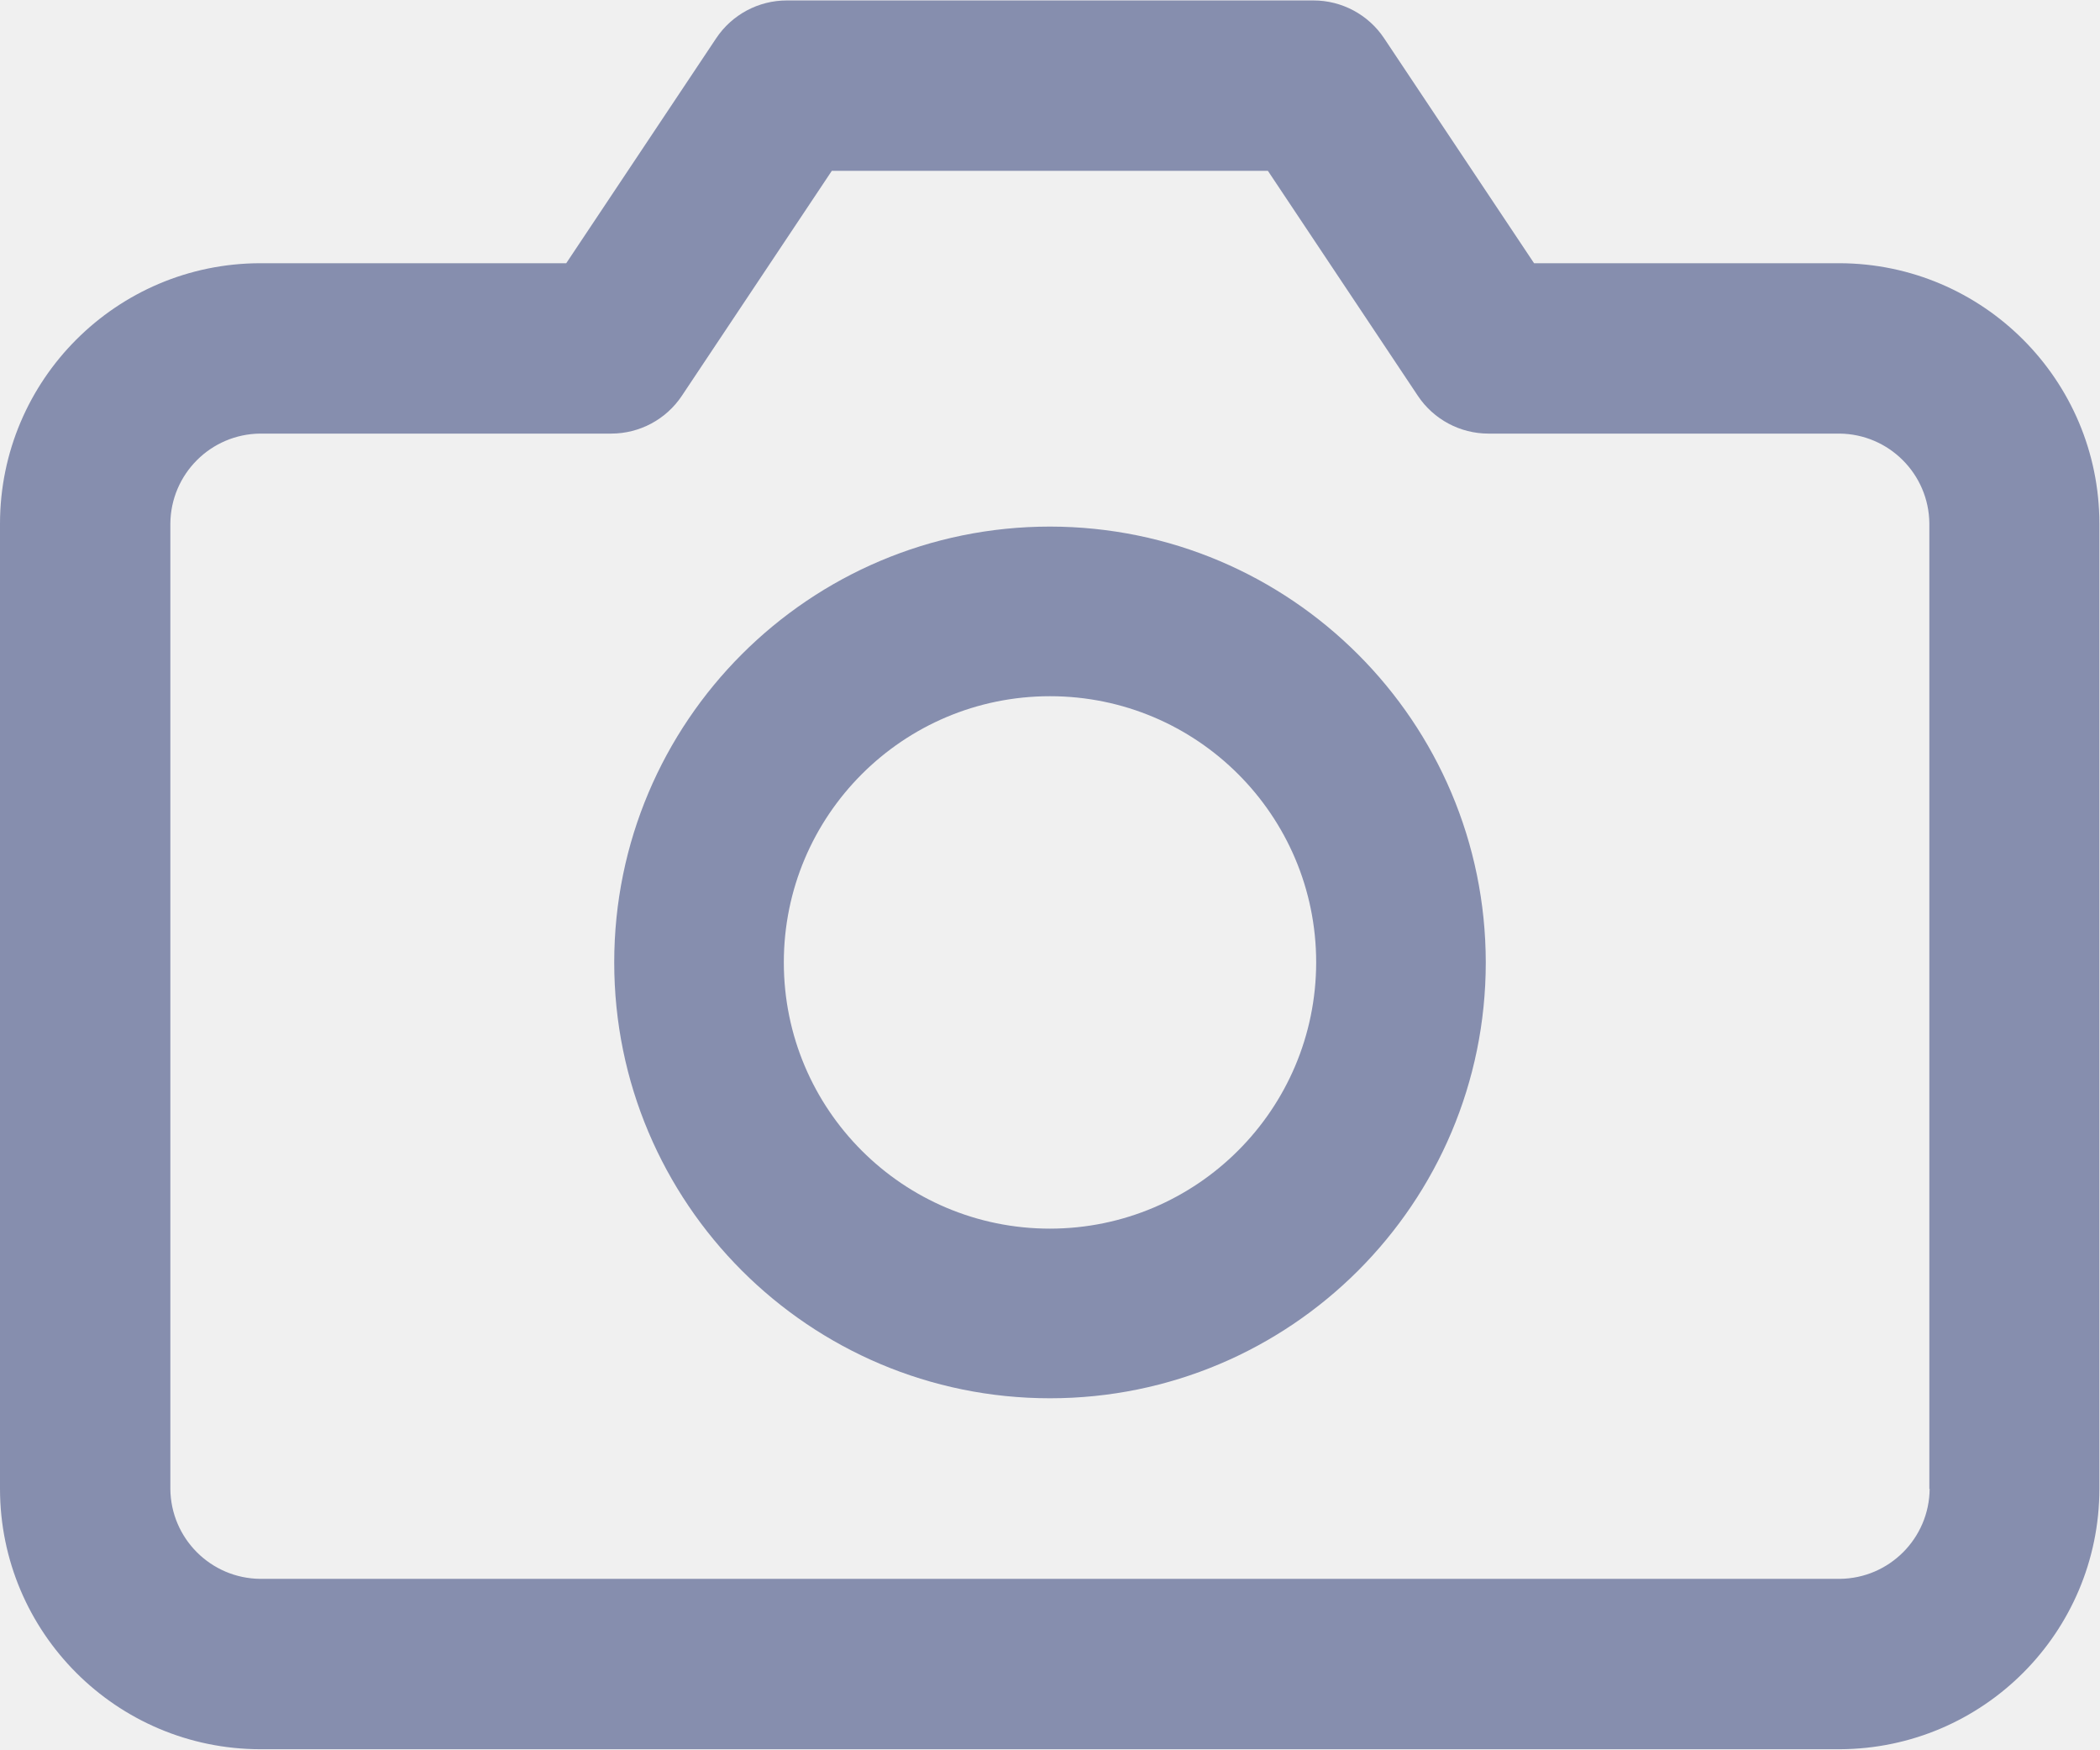
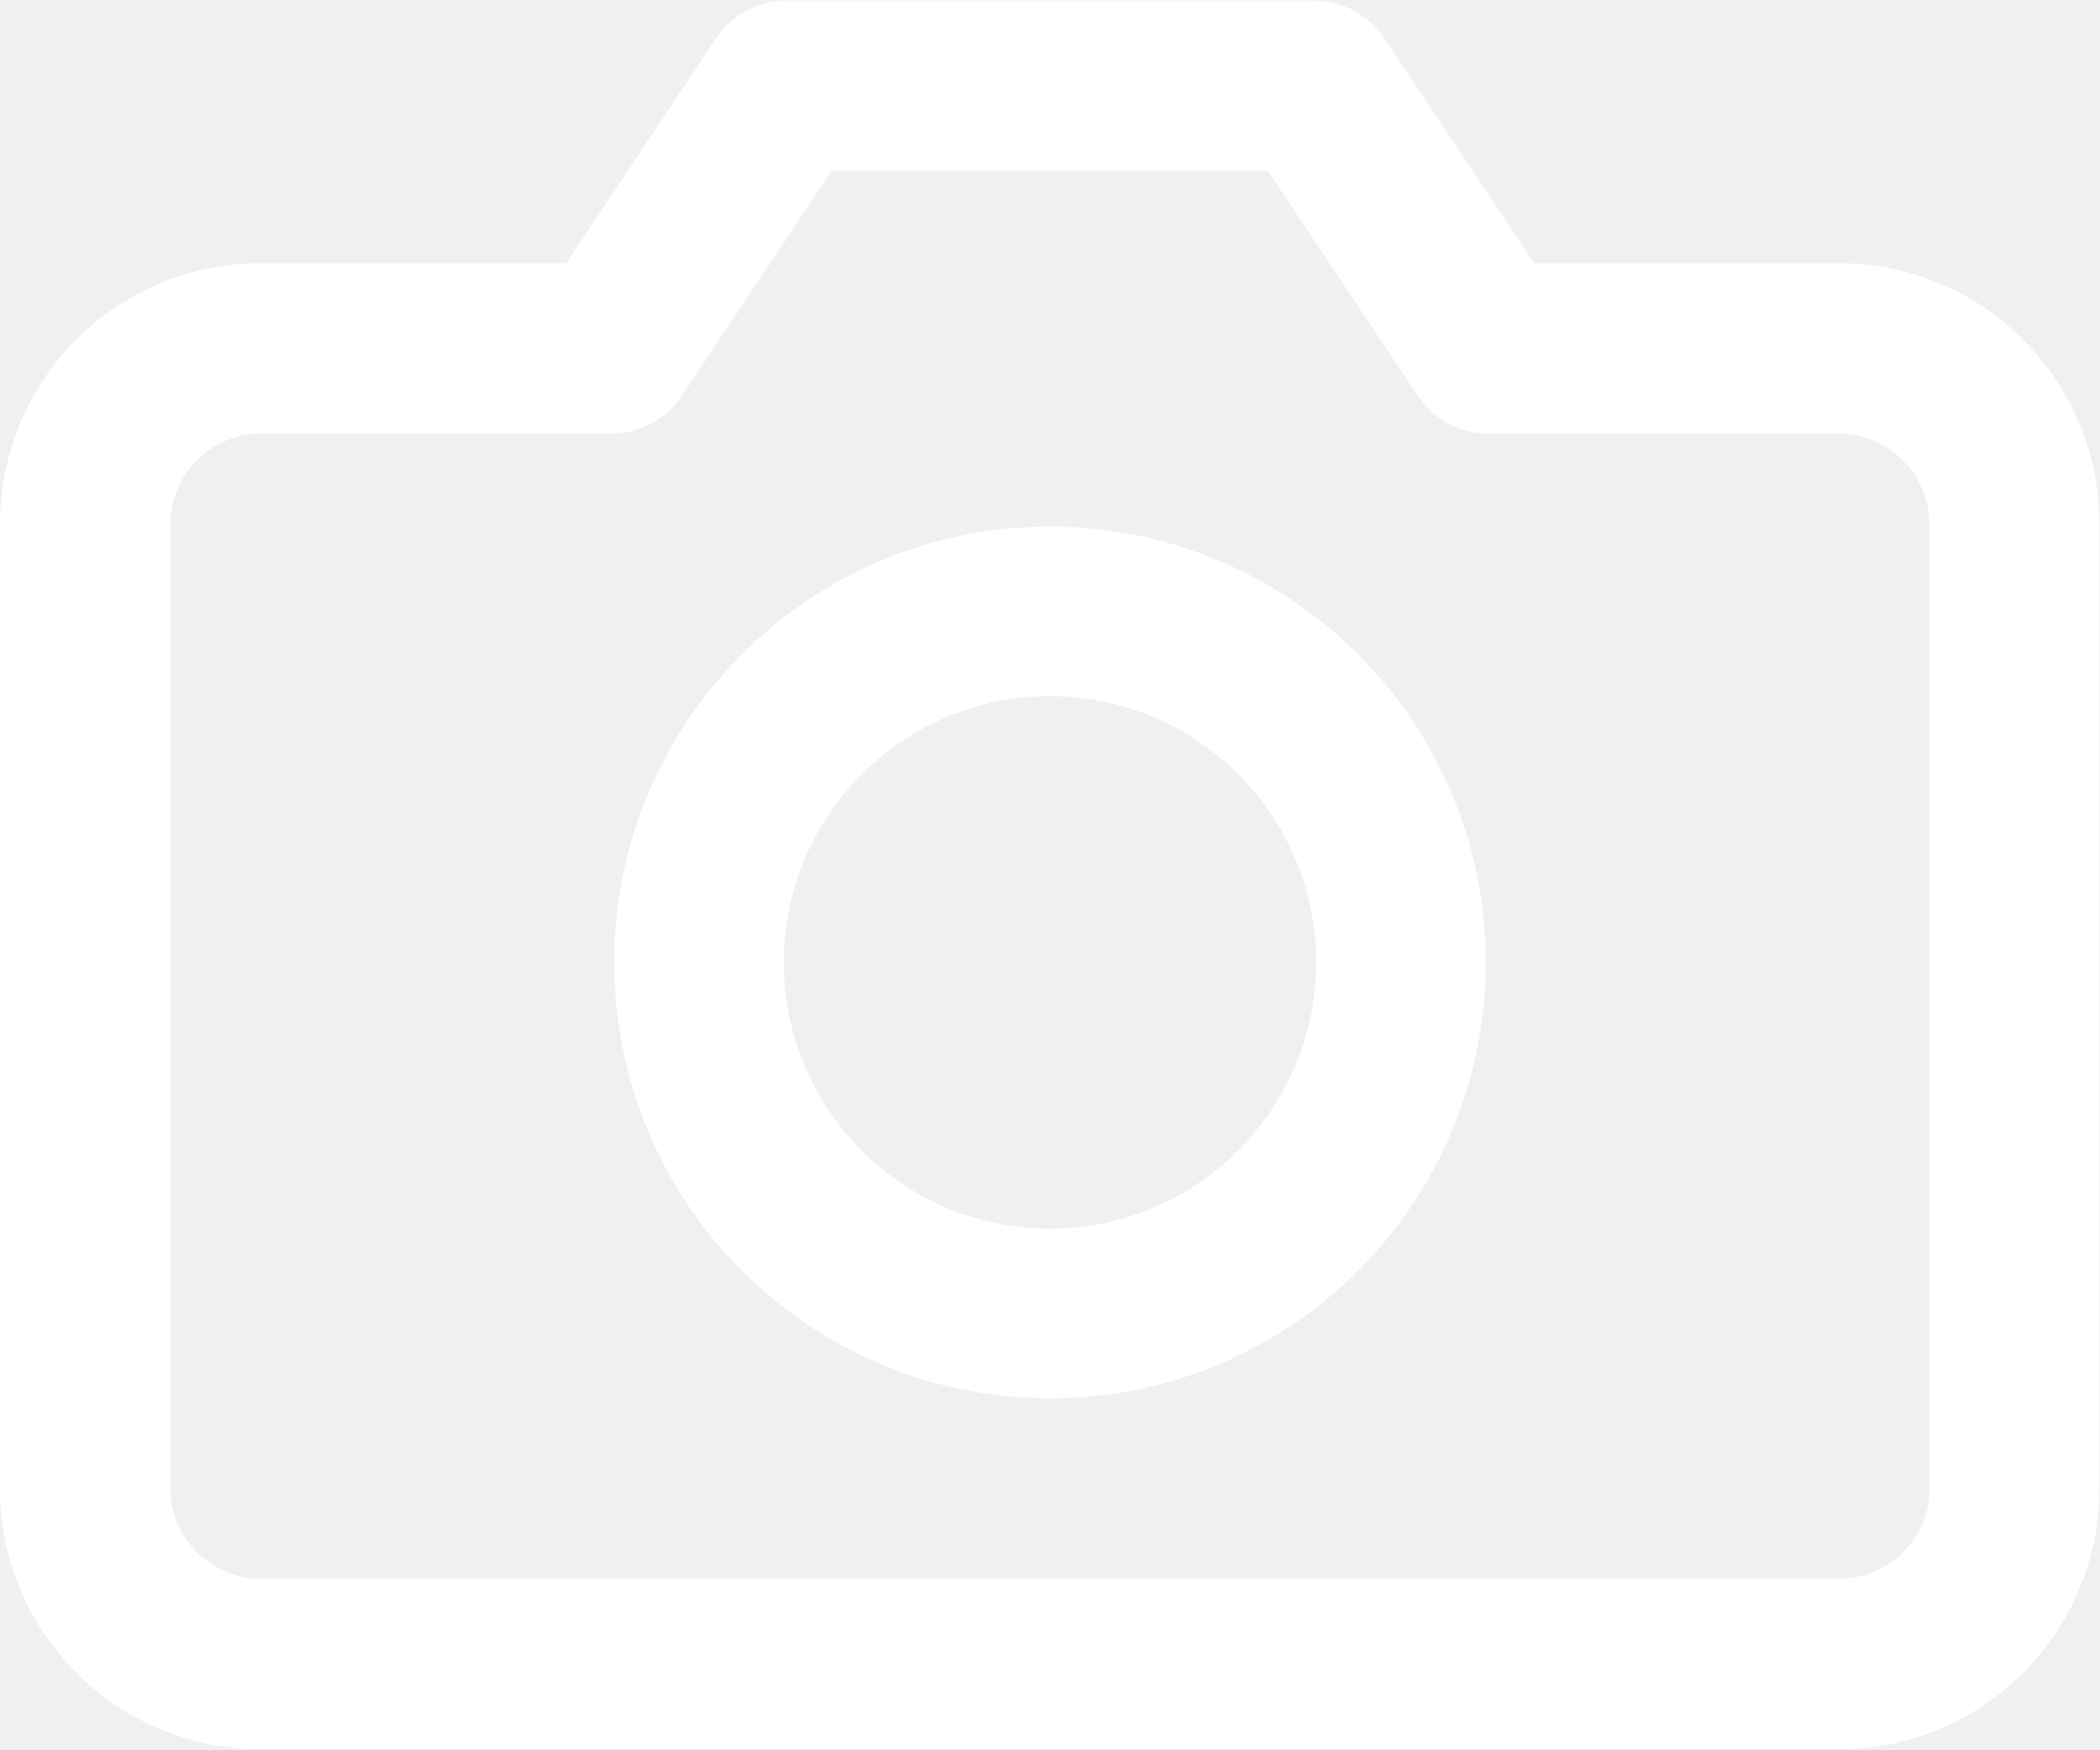
<svg xmlns="http://www.w3.org/2000/svg" id="_119-photo-camera" data-name="119-photo-camera" width="14.004" height="11.663" viewBox="0 0 14.004 11.663">
  <g id="Group_676" data-name="Group 676" transform="translate(0 0)">
    <g id="Group_675" data-name="Group 675">
-       <path id="Path_349" data-name="Path 349" d="M12.268,44.539H10.23l-1-1.5a.566.566,0,0,0-.471-.252H5.247a.566.566,0,0,0-.471.252l-1,1.5H1.736A1.738,1.738,0,0,0,0,46.275v6.436a1.738,1.738,0,0,0,1.736,1.736H12.268A1.738,1.738,0,0,0,14,52.712V46.275A1.738,1.738,0,0,0,12.268,44.539Zm.6,8.172a.605.605,0,0,1-.6.6H1.736a.605.605,0,0,1-.6-.6V46.275a.605.605,0,0,1,.6-.6h2.34a.566.566,0,0,0,.471-.252l1-1.5H8.455l1,1.5a.566.566,0,0,0,.471.252h2.34a.605.605,0,0,1,.6.6v6.436Z" transform="translate(0 -42.784)" fill="#868eae" />
+       <path id="Path_349" data-name="Path 349" d="M12.268,44.539H10.23l-1-1.5a.566.566,0,0,0-.471-.252H5.247a.566.566,0,0,0-.471.252l-1,1.5H1.736A1.738,1.738,0,0,0,0,46.275v6.436a1.738,1.738,0,0,0,1.736,1.736H12.268A1.738,1.738,0,0,0,14,52.712V46.275A1.738,1.738,0,0,0,12.268,44.539Zm.6,8.172a.605.605,0,0,1-.6.6H1.736a.605.605,0,0,1-.6-.6V46.275a.605.605,0,0,1,.6-.6h2.34a.566.566,0,0,0,.471-.252l1-1.5H8.455l1,1.5a.566.566,0,0,0,.471.252h2.34a.605.605,0,0,1,.6.6v6.436Z" transform="translate(0 -42.784)" fill="#FFFFFF" />
    </g>
  </g>
  <g id="Group_678" data-name="Group 678" transform="translate(4.096 3.511)">
    <g id="Group_677" data-name="Group 677">
-       <path id="Path_350" data-name="Path 350" d="M152.654,171.141a2.906,2.906,0,1,0,2.906,2.906A2.909,2.909,0,0,0,152.654,171.141Zm0,4.681a1.775,1.775,0,1,1,1.775-1.775A1.777,1.777,0,0,1,152.654,175.822Z" transform="translate(-149.748 -171.141)" fill="#868eae" />
+       <path id="Path_350" data-name="Path 350" d="M152.654,171.141a2.906,2.906,0,1,0,2.906,2.906A2.909,2.909,0,0,0,152.654,171.141Zm0,4.681a1.775,1.775,0,1,1,1.775-1.775A1.777,1.777,0,0,1,152.654,175.822Z" transform="translate(-149.748 -171.141)" fill="#FFFFFF" />
    </g>
  </g>
</svg>
